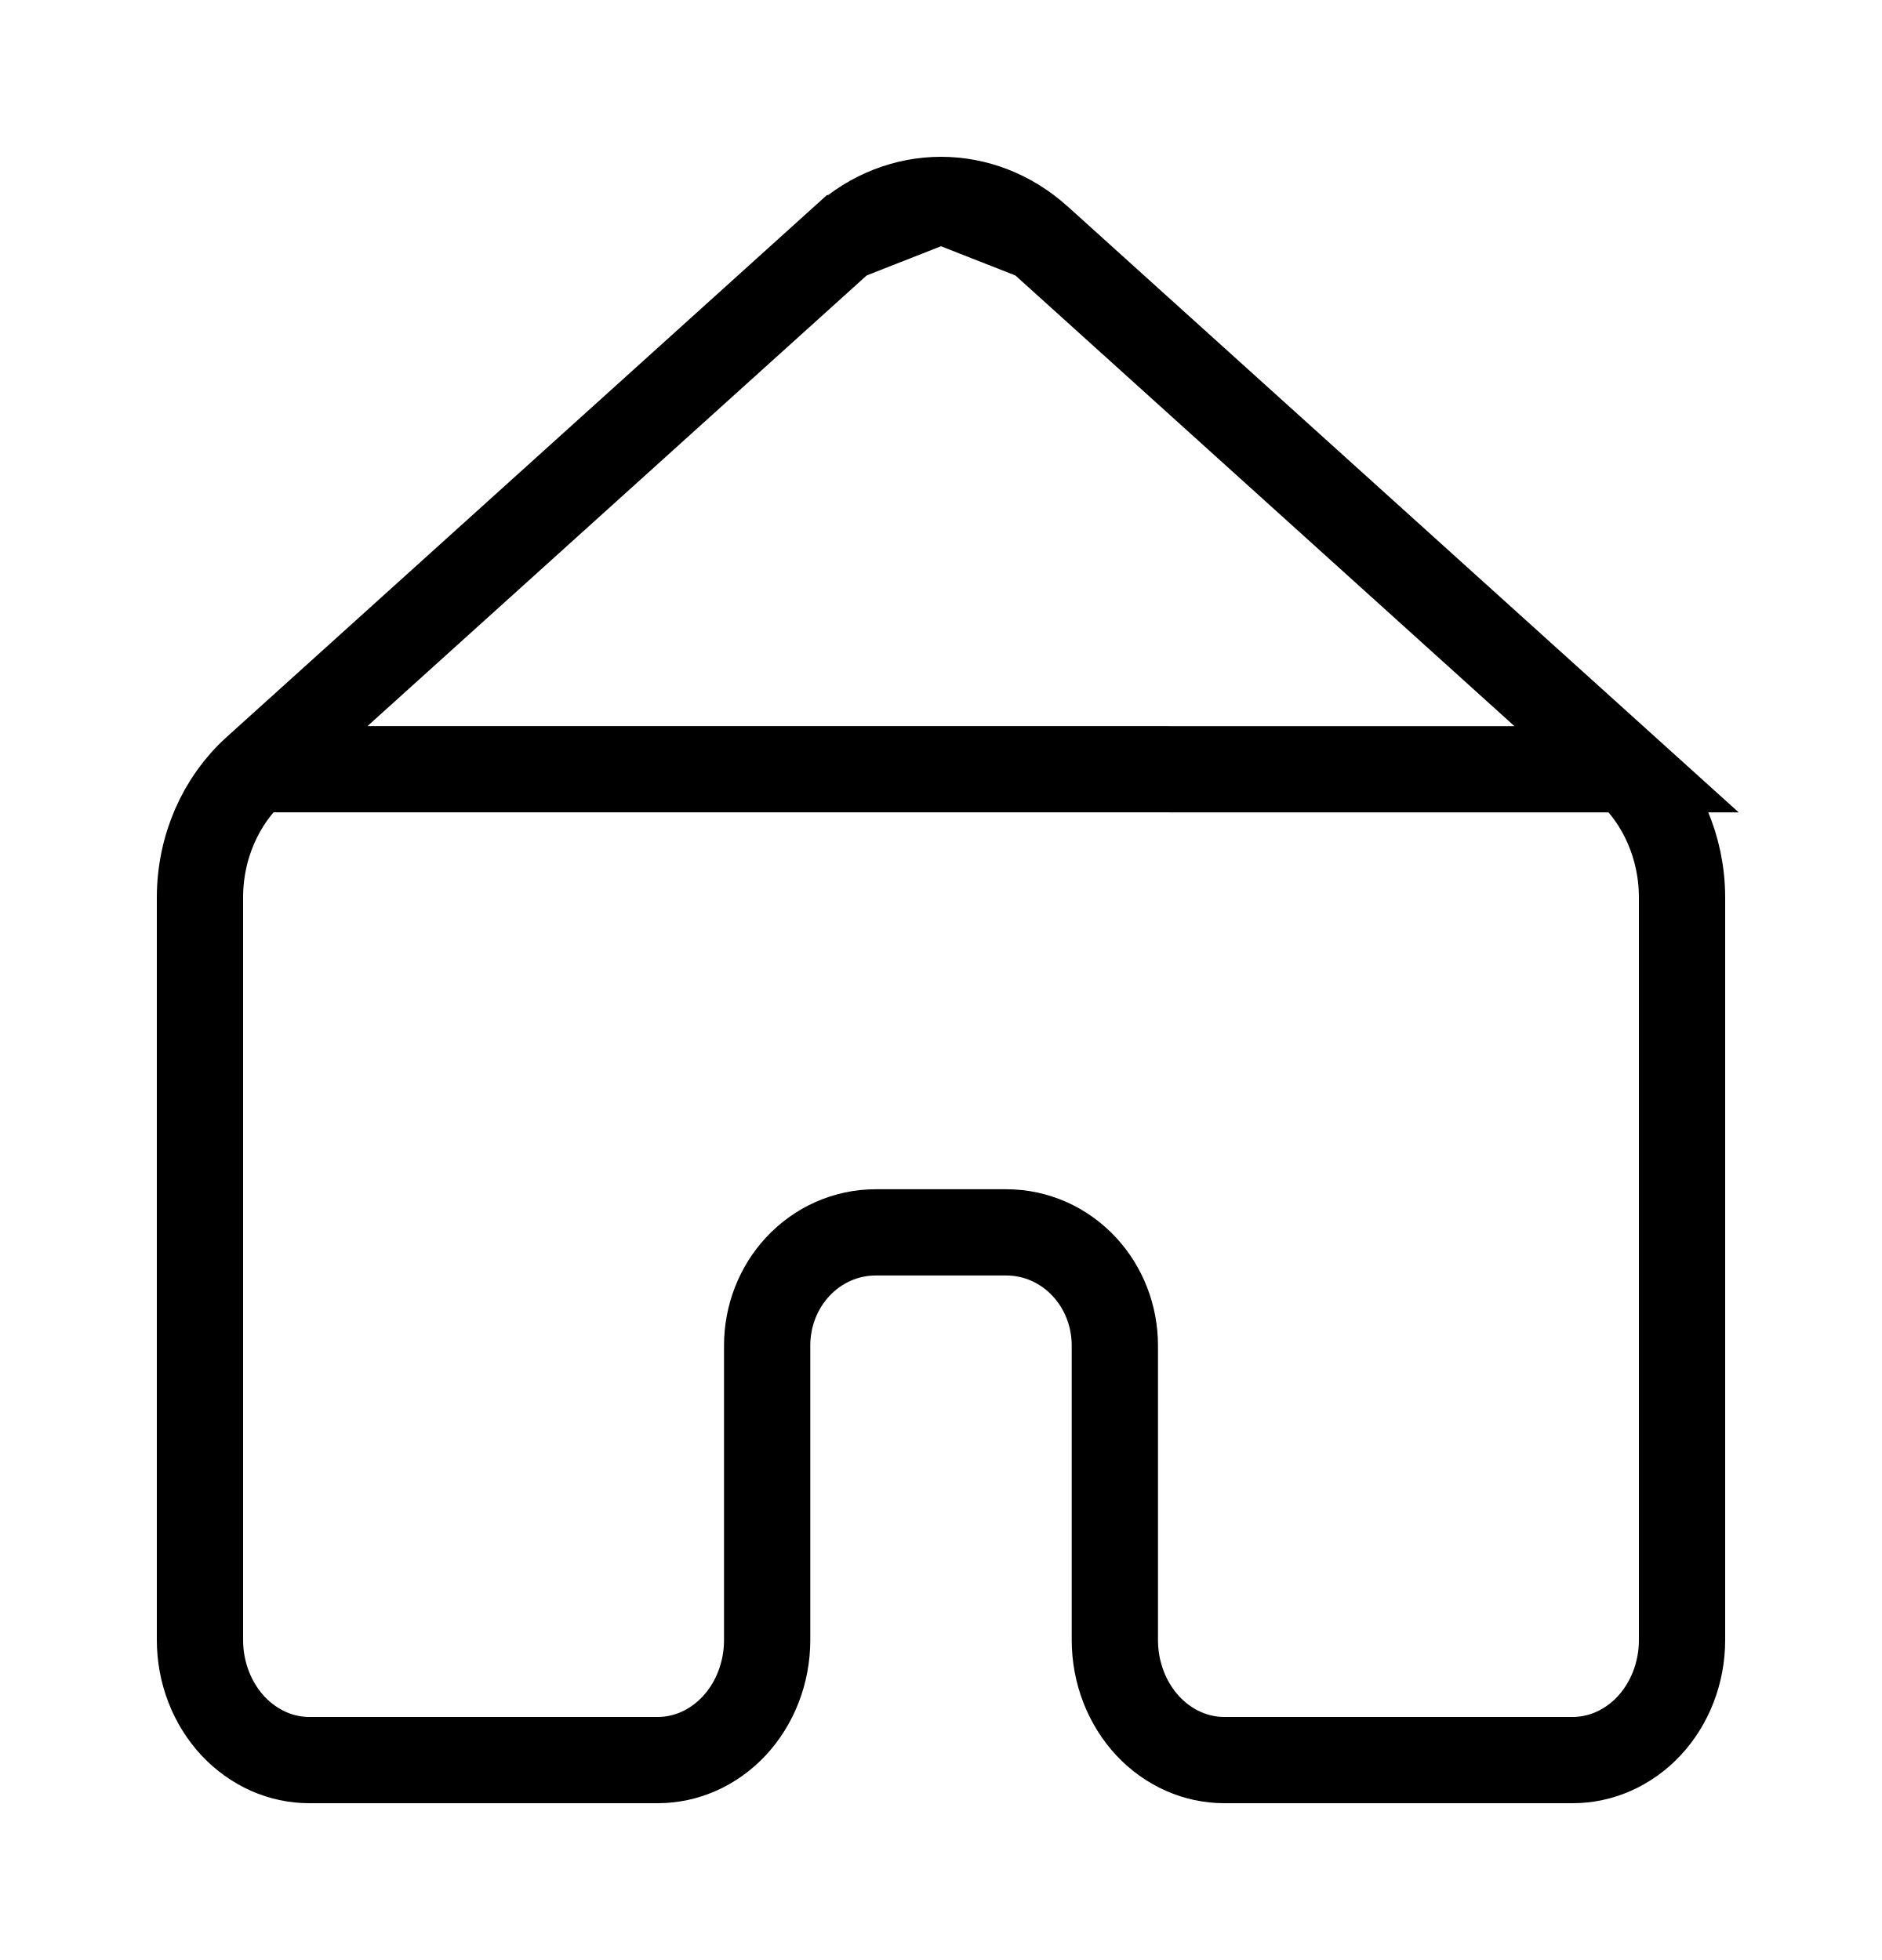
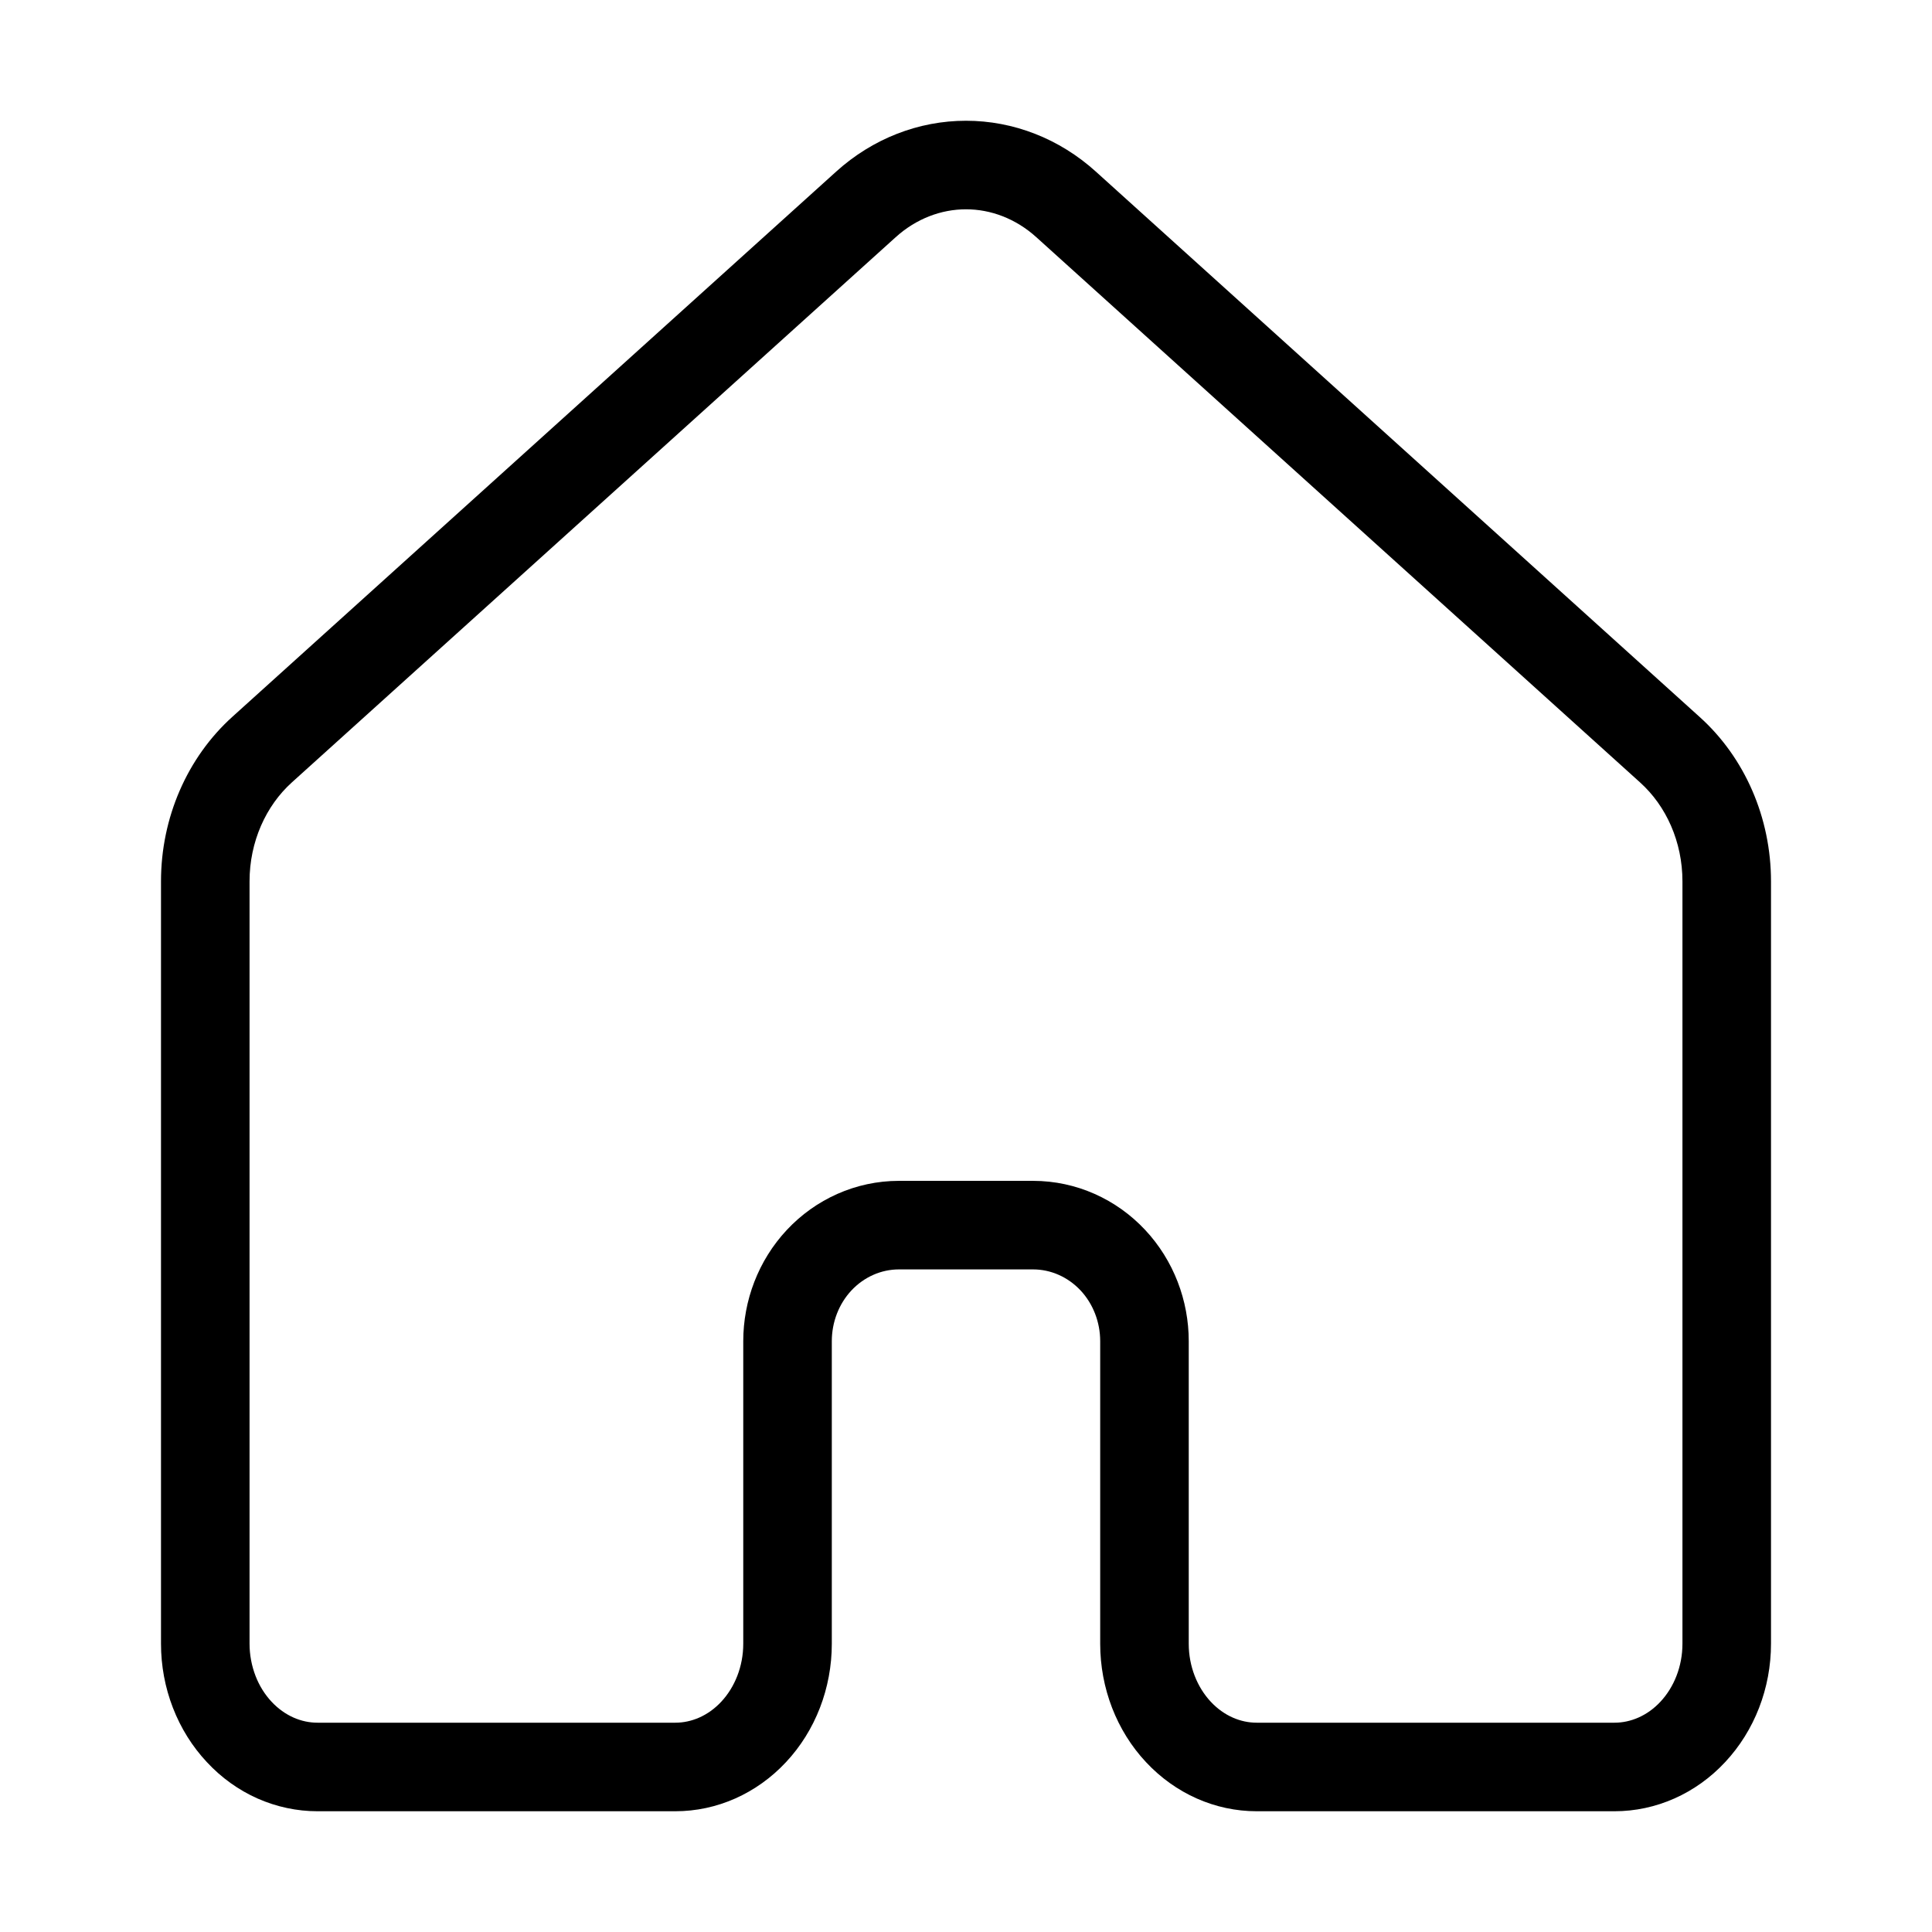
- <svg xmlns="http://www.w3.org/2000/svg" width="24" height="25" viewBox="0 0 24 25" fill="none">
-   <path d="M20.743 9.812L20.742 9.812L13.243 3.038L20.743 9.812ZM20.743 9.812C21.186 10.211 21.45 10.808 21.45 11.449V20.919C21.45 21.336 21.295 21.73 21.029 22.015C20.764 22.298 20.413 22.45 20.056 22.45H15.611C15.254 22.45 14.903 22.298 14.638 22.015C14.372 21.73 14.217 21.336 14.217 20.919V17.161C14.217 16.79 14.079 16.427 13.825 16.155C13.568 15.88 13.213 15.719 12.833 15.719H11.167C10.787 15.719 10.432 15.88 10.175 16.155C9.921 16.427 9.783 16.79 9.783 17.161V20.919C9.783 21.336 9.628 21.73 9.362 22.015C9.097 22.298 8.746 22.45 8.389 22.45H3.944C3.767 22.45 3.59 22.413 3.423 22.339C3.257 22.265 3.103 22.155 2.971 22.015C2.84 21.874 2.734 21.705 2.661 21.517C2.588 21.328 2.55 21.125 2.55 20.919V11.448C2.55 10.808 2.814 10.211 3.257 9.811L3.257 9.811M20.743 9.812L3.257 9.811M3.257 9.811L10.757 3.038C10.757 3.038 10.757 3.038 10.758 3.038M3.257 9.811L10.758 3.038M10.758 3.038C11.111 2.72 11.551 2.55 12 2.55M10.758 3.038L12 2.55M12 2.55C12.449 2.55 12.889 2.72 13.242 3.038L12 2.55Z" stroke="black" stroke-width="1.1" />
+ <svg xmlns="http://www.w3.org/2000/svg" width="24" height="24" viewBox="0 0 24 24" fill="none">
+   <path fill-rule="evenodd" clip-rule="evenodd" d="M21.111 8.904L13.611 2.13C13.16 1.723 12.59 1.5 12 1.5C11.41 1.5 10.84 1.723 10.389 2.13L2.889 8.902C2.324 9.411 2 10.16 2 10.948V20.419C2 20.692 2.05 20.962 2.148 21.215C2.246 21.468 2.389 21.697 2.57 21.89C2.75 22.084 2.964 22.237 3.2 22.342C3.436 22.446 3.689 22.5 3.944 22.5H8.389C8.905 22.5 9.399 22.281 9.764 21.89C10.129 21.5 10.333 20.971 10.333 20.419V16.661C10.333 16.424 10.421 16.197 10.577 16.03C10.734 15.863 10.946 15.769 11.167 15.769H12.833C13.054 15.769 13.266 15.863 13.423 16.03C13.579 16.197 13.667 16.424 13.667 16.661V20.419C13.667 20.971 13.871 21.5 14.236 21.89C14.601 22.281 15.095 22.5 15.611 22.5H20.056C20.571 22.5 21.066 22.281 21.43 21.89C21.795 21.5 22 20.971 22 20.419V10.949C22 10.16 21.676 9.411 21.111 8.904ZM11.126 2.947L3.626 9.719C3.303 10.01 3.1 10.457 3.1 10.948V20.419C3.1 20.557 3.126 20.693 3.174 20.818C3.222 20.943 3.291 21.051 3.373 21.139C3.455 21.227 3.549 21.293 3.646 21.336C3.743 21.379 3.844 21.4 3.944 21.4H8.389C8.588 21.4 8.795 21.316 8.96 21.139C9.127 20.96 9.233 20.702 9.233 20.419V16.661C9.233 16.156 9.42 15.658 9.774 15.279C10.13 14.898 10.629 14.669 11.167 14.669H12.833C13.371 14.669 13.87 14.898 14.226 15.279C14.58 15.658 14.767 16.156 14.767 16.661V20.419C14.767 20.702 14.873 20.96 15.04 21.139C15.205 21.316 15.412 21.4 15.611 21.4H20.056C20.254 21.4 20.462 21.316 20.627 21.139C20.794 20.96 20.9 20.702 20.9 20.419V10.949C20.9 10.456 20.697 10.011 20.375 9.721L20.374 9.72L12.874 2.947C12.619 2.716 12.308 2.6 12 2.6C11.692 2.6 11.381 2.716 11.126 2.947Z" fill="black" />
</svg>
